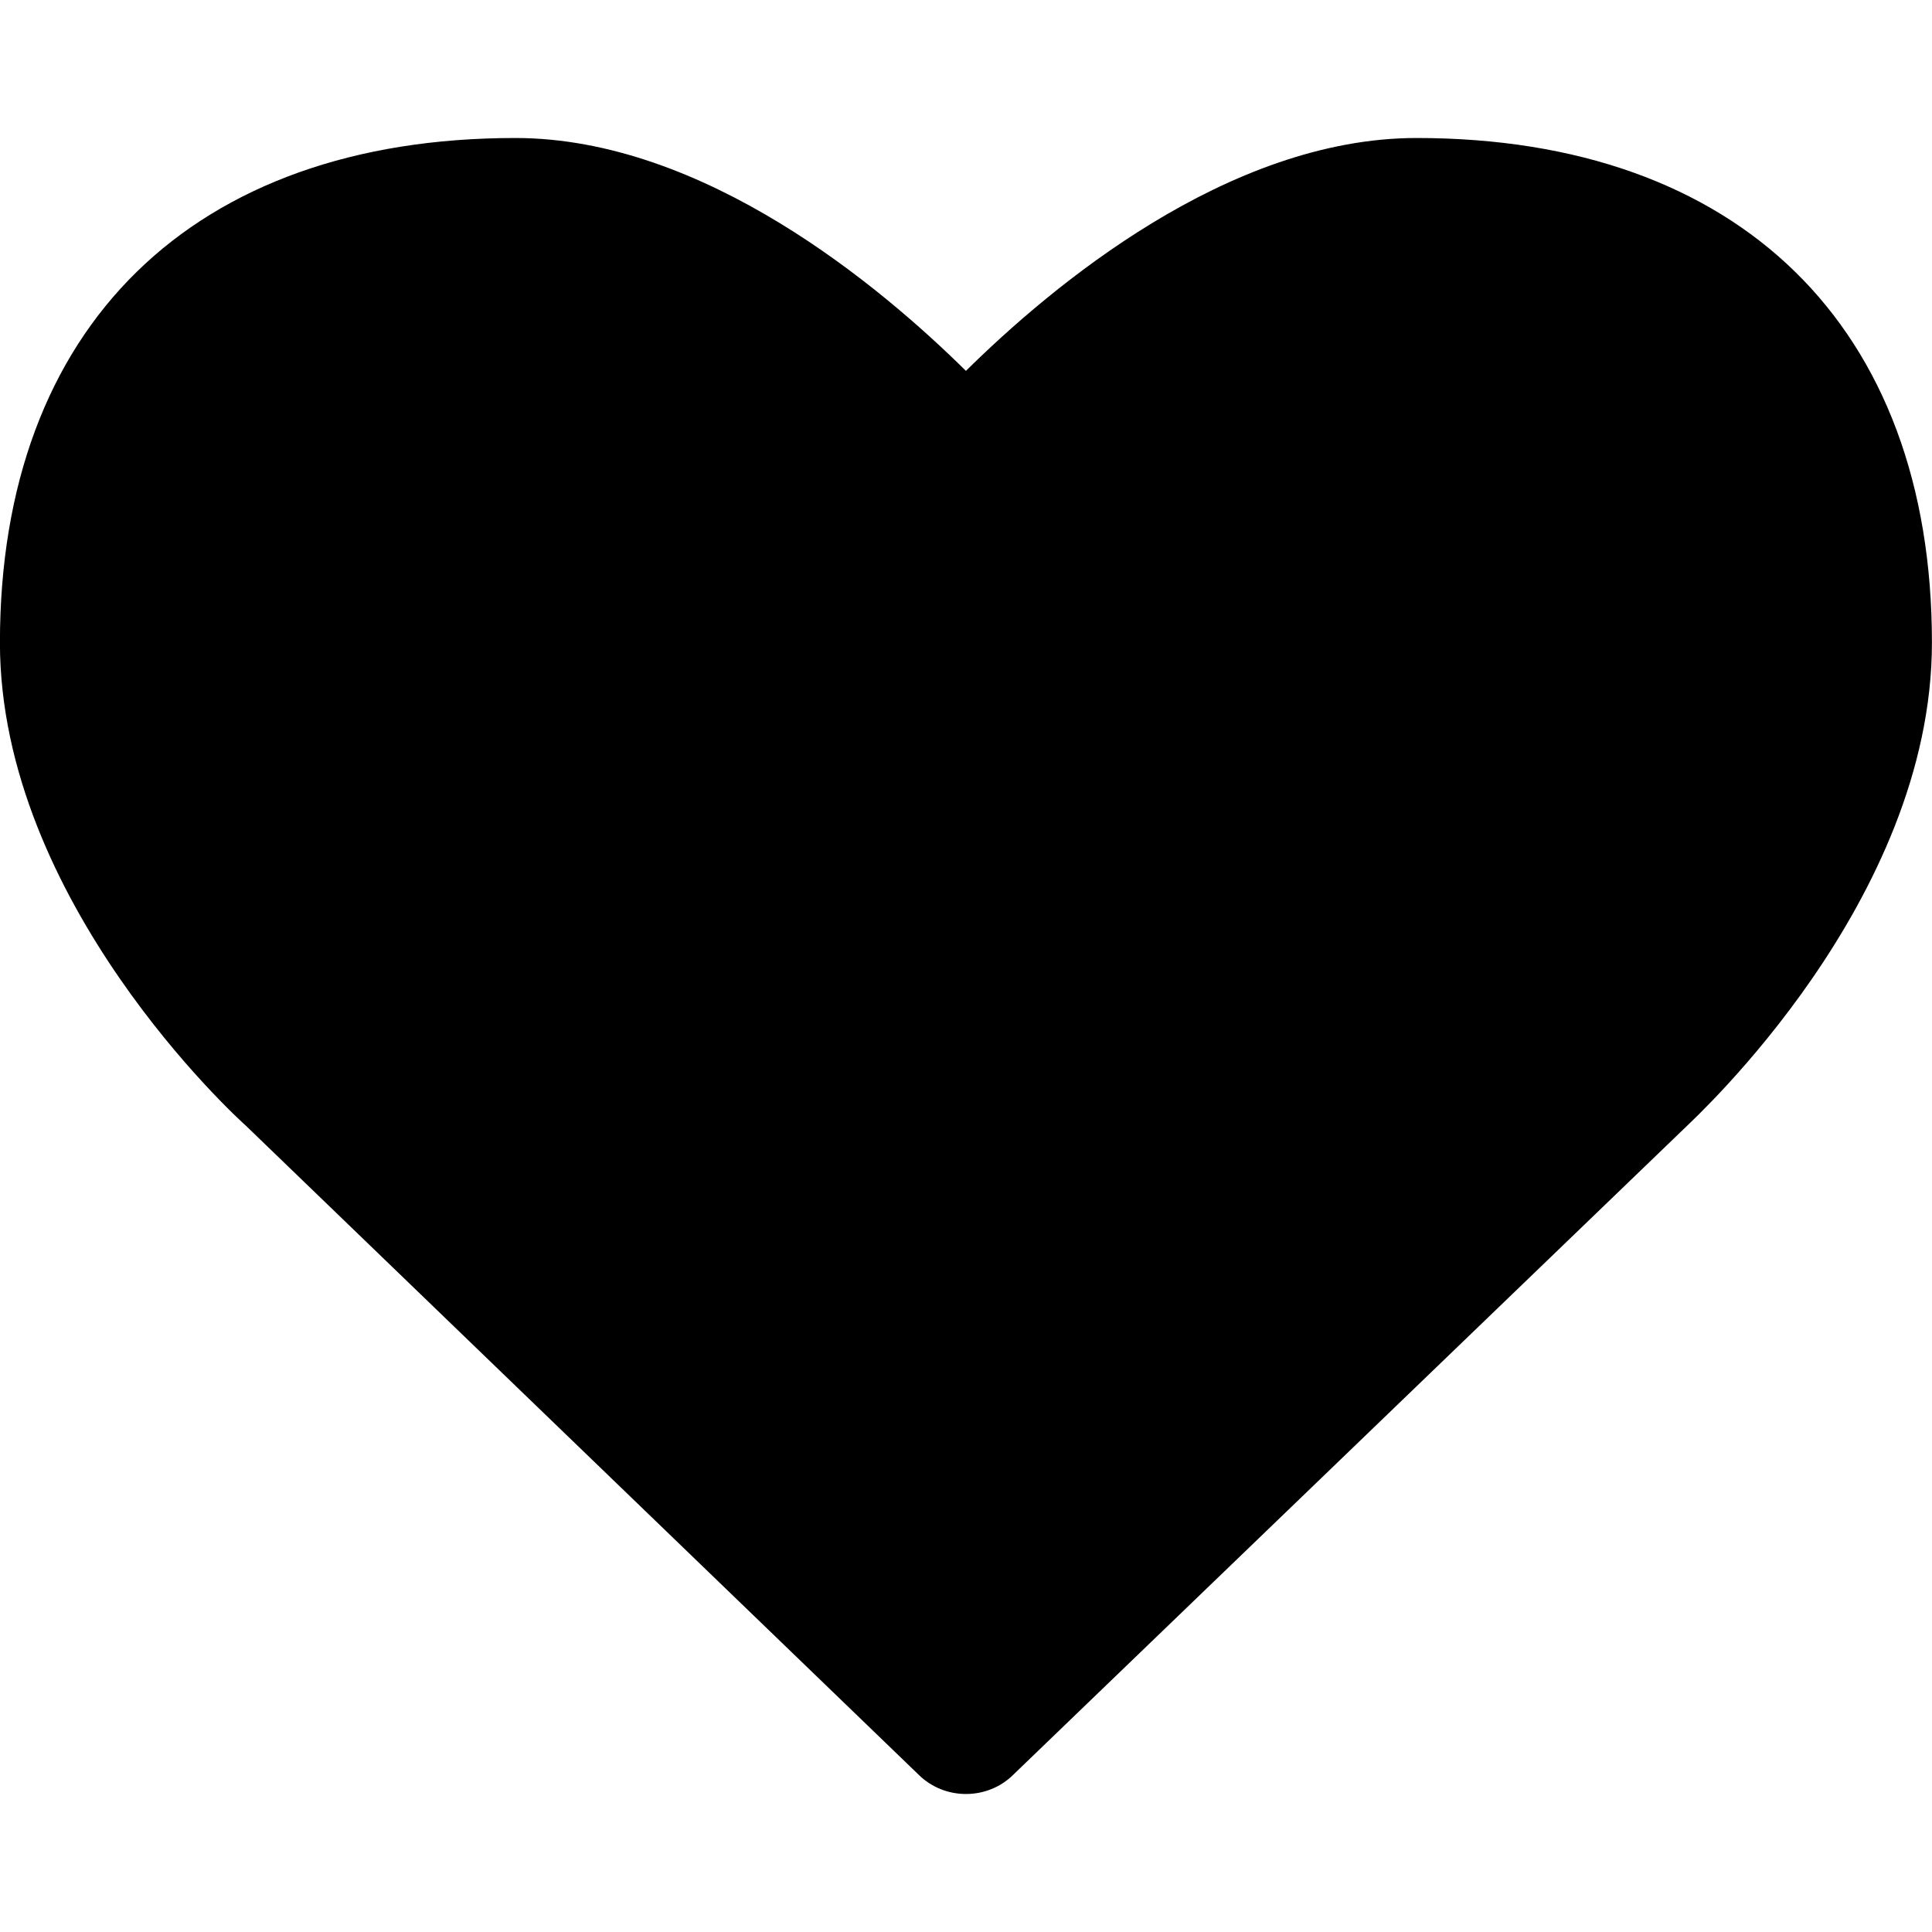
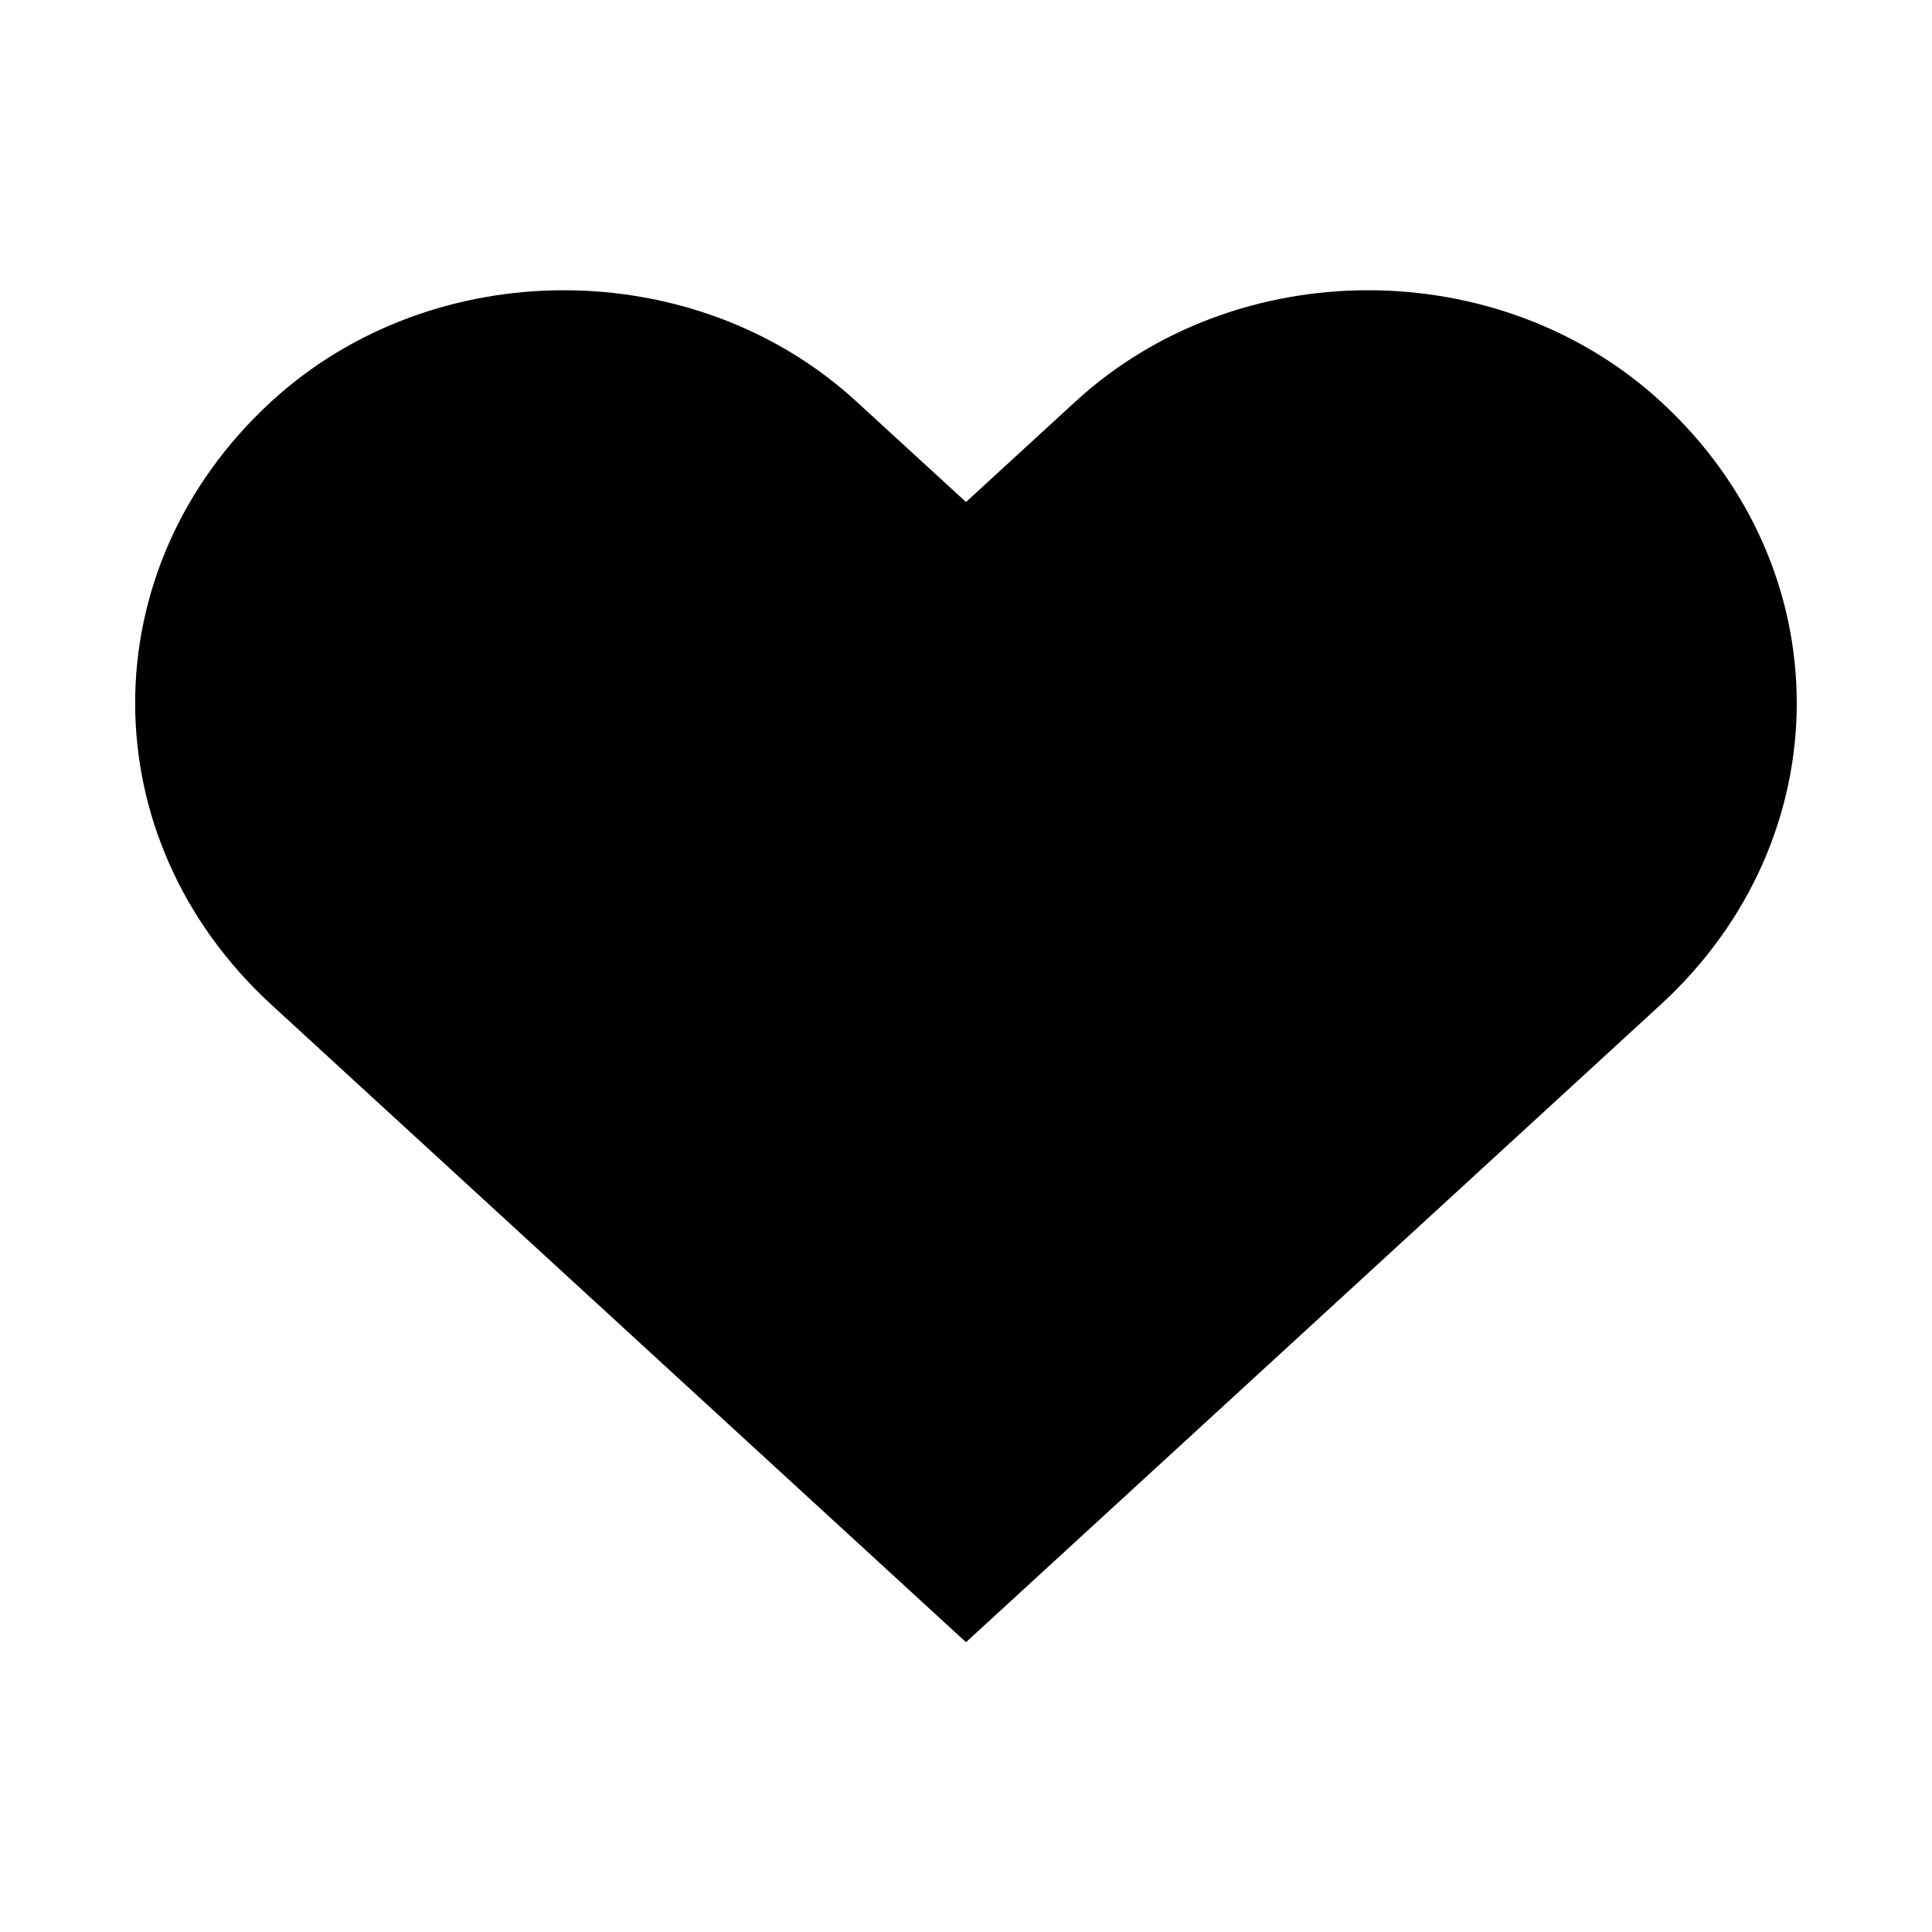
- <svg xmlns="http://www.w3.org/2000/svg" version="1.1" width="28" height="28" viewBox="0 0 28 28">
-   <path d="M14 26c-0.25 0-0.5-0.094-0.688-0.281l-9.75-9.406c-0.125-0.109-3.563-3.25-3.563-7 0-4.578 2.797-7.313 7.469-7.313 2.734 0 5.297 2.156 6.531 3.375 1.234-1.219 3.797-3.375 6.531-3.375 4.672 0 7.469 2.734 7.469 7.313 0 3.75-3.437 6.891-3.578 7.031l-9.734 9.375c-0.187 0.187-0.438 0.281-0.688 0.281z" />
+ <svg xmlns="http://www.w3.org/2000/svg" version="1.1" width="32" height="32" viewBox="0 0 32 32">
+   <path d="M27.504 6.648c-2.675-2.454-7.013-2.454-9.688 0l-1.816 1.667-1.818-1.667c-2.675-2.454-7.011-2.454-9.686 0-3.010 2.763-3.010 7.232 0 9.994l11.504 10.558 11.504-10.558c3.008-2.762 3.008-7.232 0-9.994z" />
</svg>
